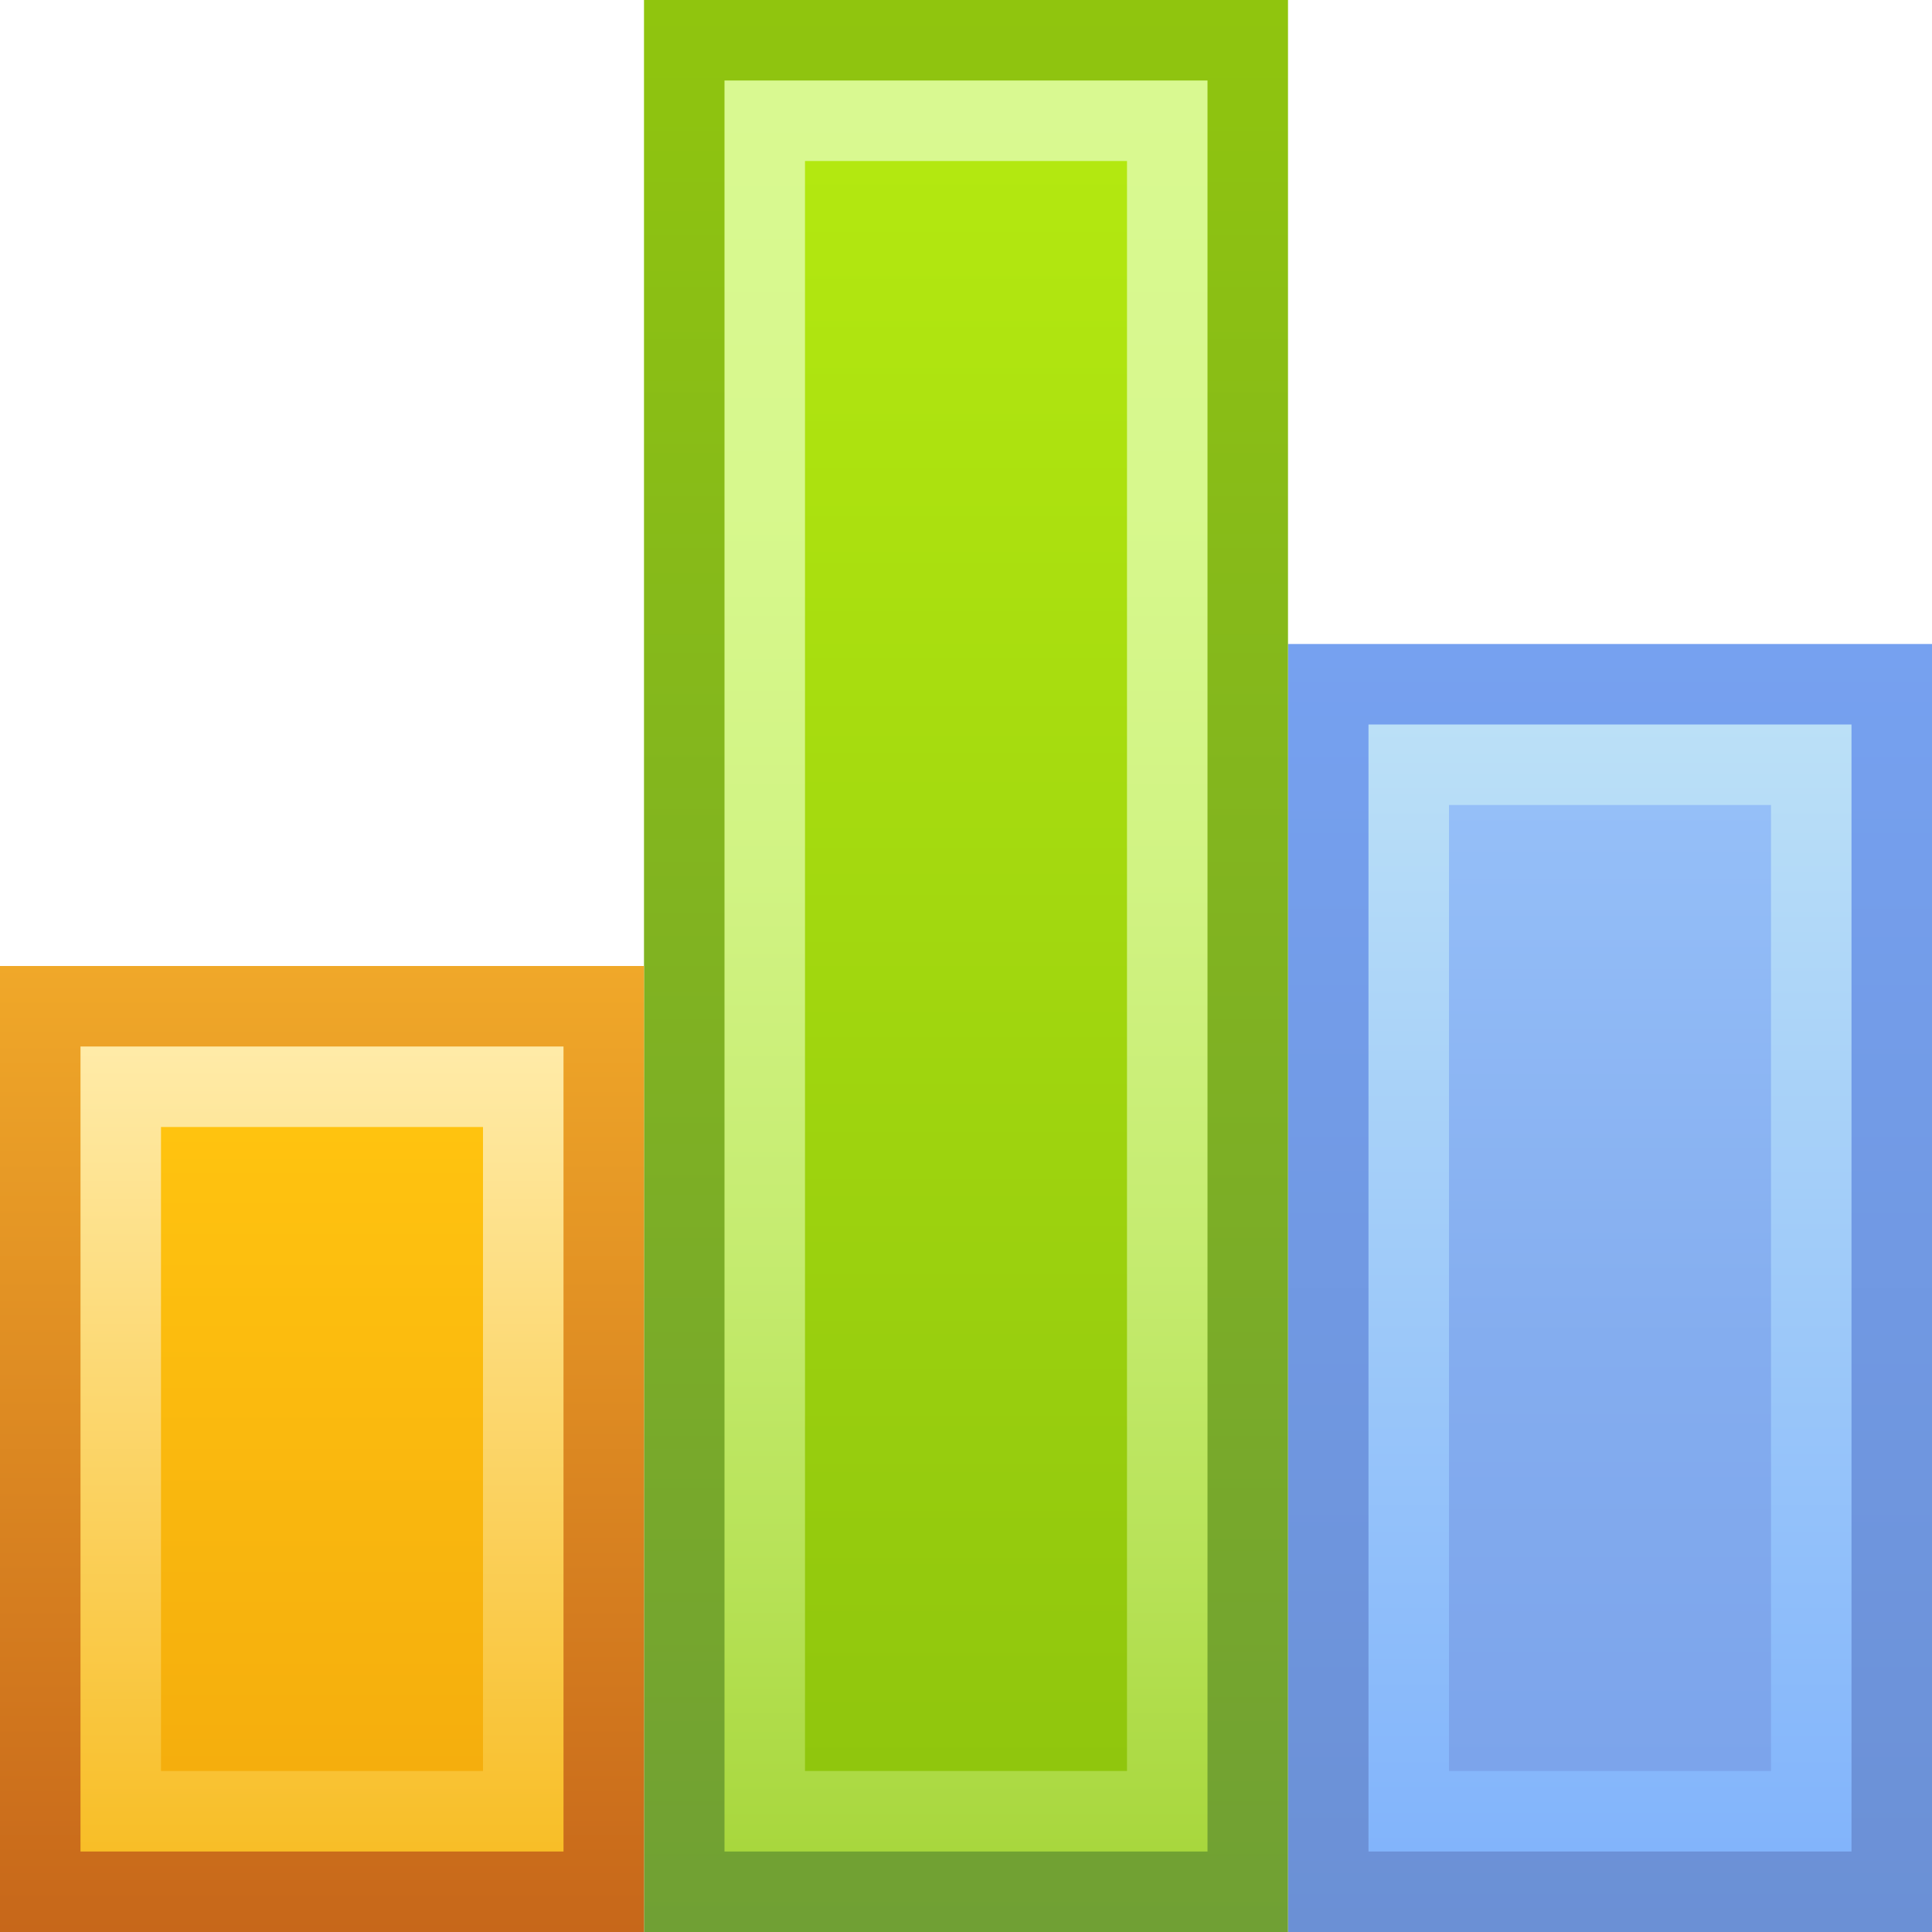
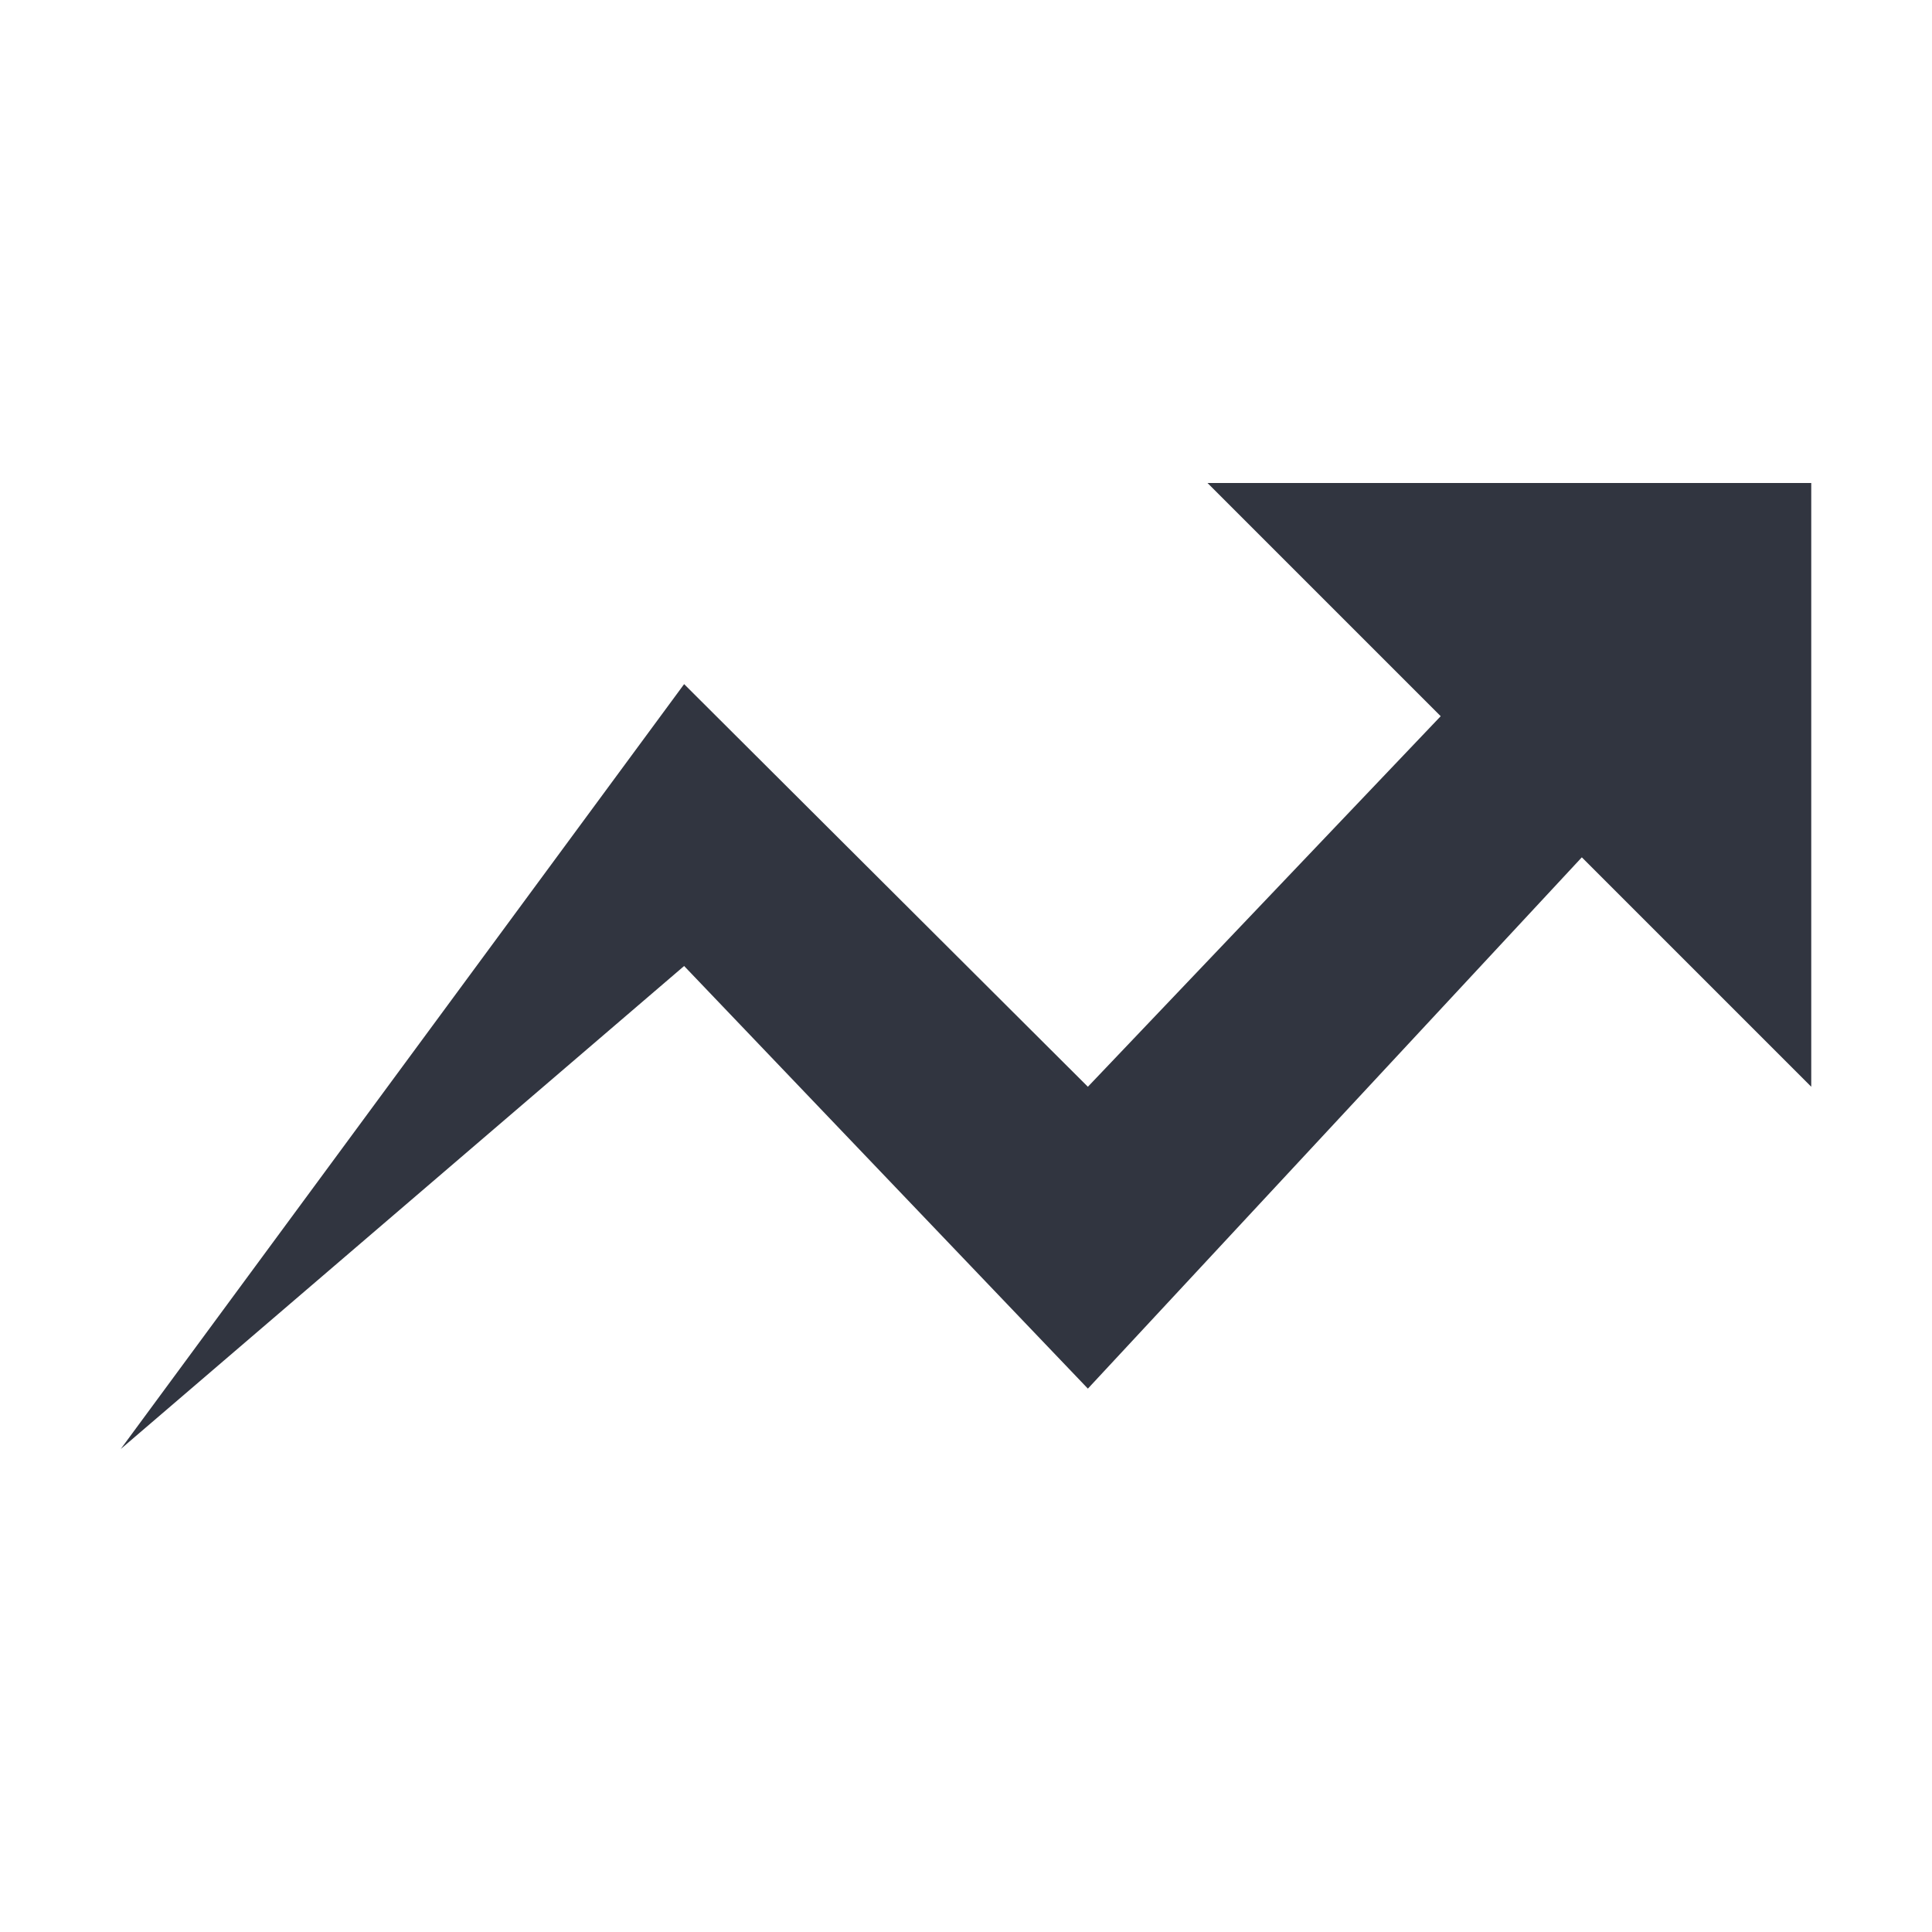
- <svg xmlns="http://www.w3.org/2000/svg" version="1.1" x="0px" y="0px" width="24px" height="24px" viewBox="0 0 24 24" style="overflow:visible;enable-background:new 0 0 24 24;" xml:space="preserve" preserveAspectRatio="xMinYMid meet">
-   <defs>
- </defs>
-   <linearGradient id="SVGID_1_" gradientUnits="userSpaceOnUse" x1="20" y1="8" x2="20" y2="24">
-     <stop offset="0" style="stop-color:#76A1F0" />
-     <stop offset="1" style="stop-color:#6B90D5" />
-   </linearGradient>
-   <rect x="16" y="8" style="fill:url(#SVGID_1_);" width="8" height="16" />
-   <linearGradient id="SVGID_2_" gradientUnits="userSpaceOnUse" x1="20" y1="9" x2="20" y2="23">
-     <stop offset="0" style="stop-color:#BBE0F7" />
-     <stop offset="1" style="stop-color:#82B4FB" />
-   </linearGradient>
-   <rect x="17" y="9" style="fill:url(#SVGID_2_);" width="6" height="14" />
-   <linearGradient id="SVGID_3_" gradientUnits="userSpaceOnUse" x1="20" y1="10" x2="20" y2="22">
-     <stop offset="0" style="stop-color:#95BFF8" />
-     <stop offset="0.557" style="stop-color:#84ADEF" />
-     <stop offset="1" style="stop-color:#7CA4EB" />
-   </linearGradient>
-   <rect x="18" y="10" style="fill:url(#SVGID_3_);" width="4" height="12" />
-   <linearGradient id="SVGID_4_" gradientUnits="userSpaceOnUse" x1="11.999" y1="0" x2="11.999" y2="24">
-     <stop offset="0" style="stop-color:#90C50E" />
-     <stop offset="1" style="stop-color:#70A034" />
-   </linearGradient>
-   <rect x="8" style="fill:url(#SVGID_4_);" width="8" height="24" />
-   <linearGradient id="SVGID_5_" gradientUnits="userSpaceOnUse" x1="11.999" y1="1" x2="11.999" y2="23">
-     <stop offset="0" style="stop-color:#D9F991" />
-     <stop offset="0.239" style="stop-color:#D7F88D" />
-     <stop offset="0.45" style="stop-color:#D1F383" />
-     <stop offset="0.651" style="stop-color:#C6EC71" />
-     <stop offset="0.844" style="stop-color:#B7E257" />
-     <stop offset="1" style="stop-color:#A8D73D" />
-   </linearGradient>
-   <rect x="9" y="1" style="fill:url(#SVGID_5_);" width="6" height="22" />
-   <linearGradient id="SVGID_6_" gradientUnits="userSpaceOnUse" x1="11.999" y1="2" x2="11.999" y2="22">
-     <stop offset="0" style="stop-color:#B3E810" />
-     <stop offset="1" style="stop-color:#90C60D" />
-   </linearGradient>
-   <rect x="10" y="2" style="fill:url(#SVGID_6_);" width="4" height="20" />
-   <linearGradient id="SVGID_7_" gradientUnits="userSpaceOnUse" x1="4" y1="12" x2="4" y2="24">
-     <stop offset="0" style="stop-color:#F0A829" />
-     <stop offset="1" style="stop-color:#C7671A" />
-   </linearGradient>
-   <rect y="12" style="fill:url(#SVGID_7_);" width="8" height="12" />
-   <linearGradient id="SVGID_8_" gradientUnits="userSpaceOnUse" x1="4" y1="13" x2="4" y2="23">
-     <stop offset="0" style="stop-color:#FFEBA8" />
-     <stop offset="1" style="stop-color:#F8BE27" />
-   </linearGradient>
-   <rect x="1" y="13" style="fill:url(#SVGID_8_);" width="6" height="10" />
-   <linearGradient id="SVGID_9_" gradientUnits="userSpaceOnUse" x1="4" y1="14" x2="4" y2="22">
-     <stop offset="0" style="stop-color:#FFC30F" />
-     <stop offset="1" style="stop-color:#F5AE0D" />
-   </linearGradient>
-   <rect x="2" y="14" style="fill:url(#SVGID_9_);" width="4" height="8" />
+ <svg xmlns="http://www.w3.org/2000/svg" version="1.1" id="Layer_1" x="0px" y="0px" width="512px" height="512px" viewBox="0 0 512 512" style="enable-background:new 0 0 512 512;" xml:space="preserve">
+   <defs id="defs7" />
+   <polygon points="320,128 381.8,189.8 288.3,288 181.3,181.3 32,384 181.3,256 288.3,368 419.2,227.2 480,288 480,128 " id="polygon3" style="fill:#313540;fill-opacity:1" />
</svg>
